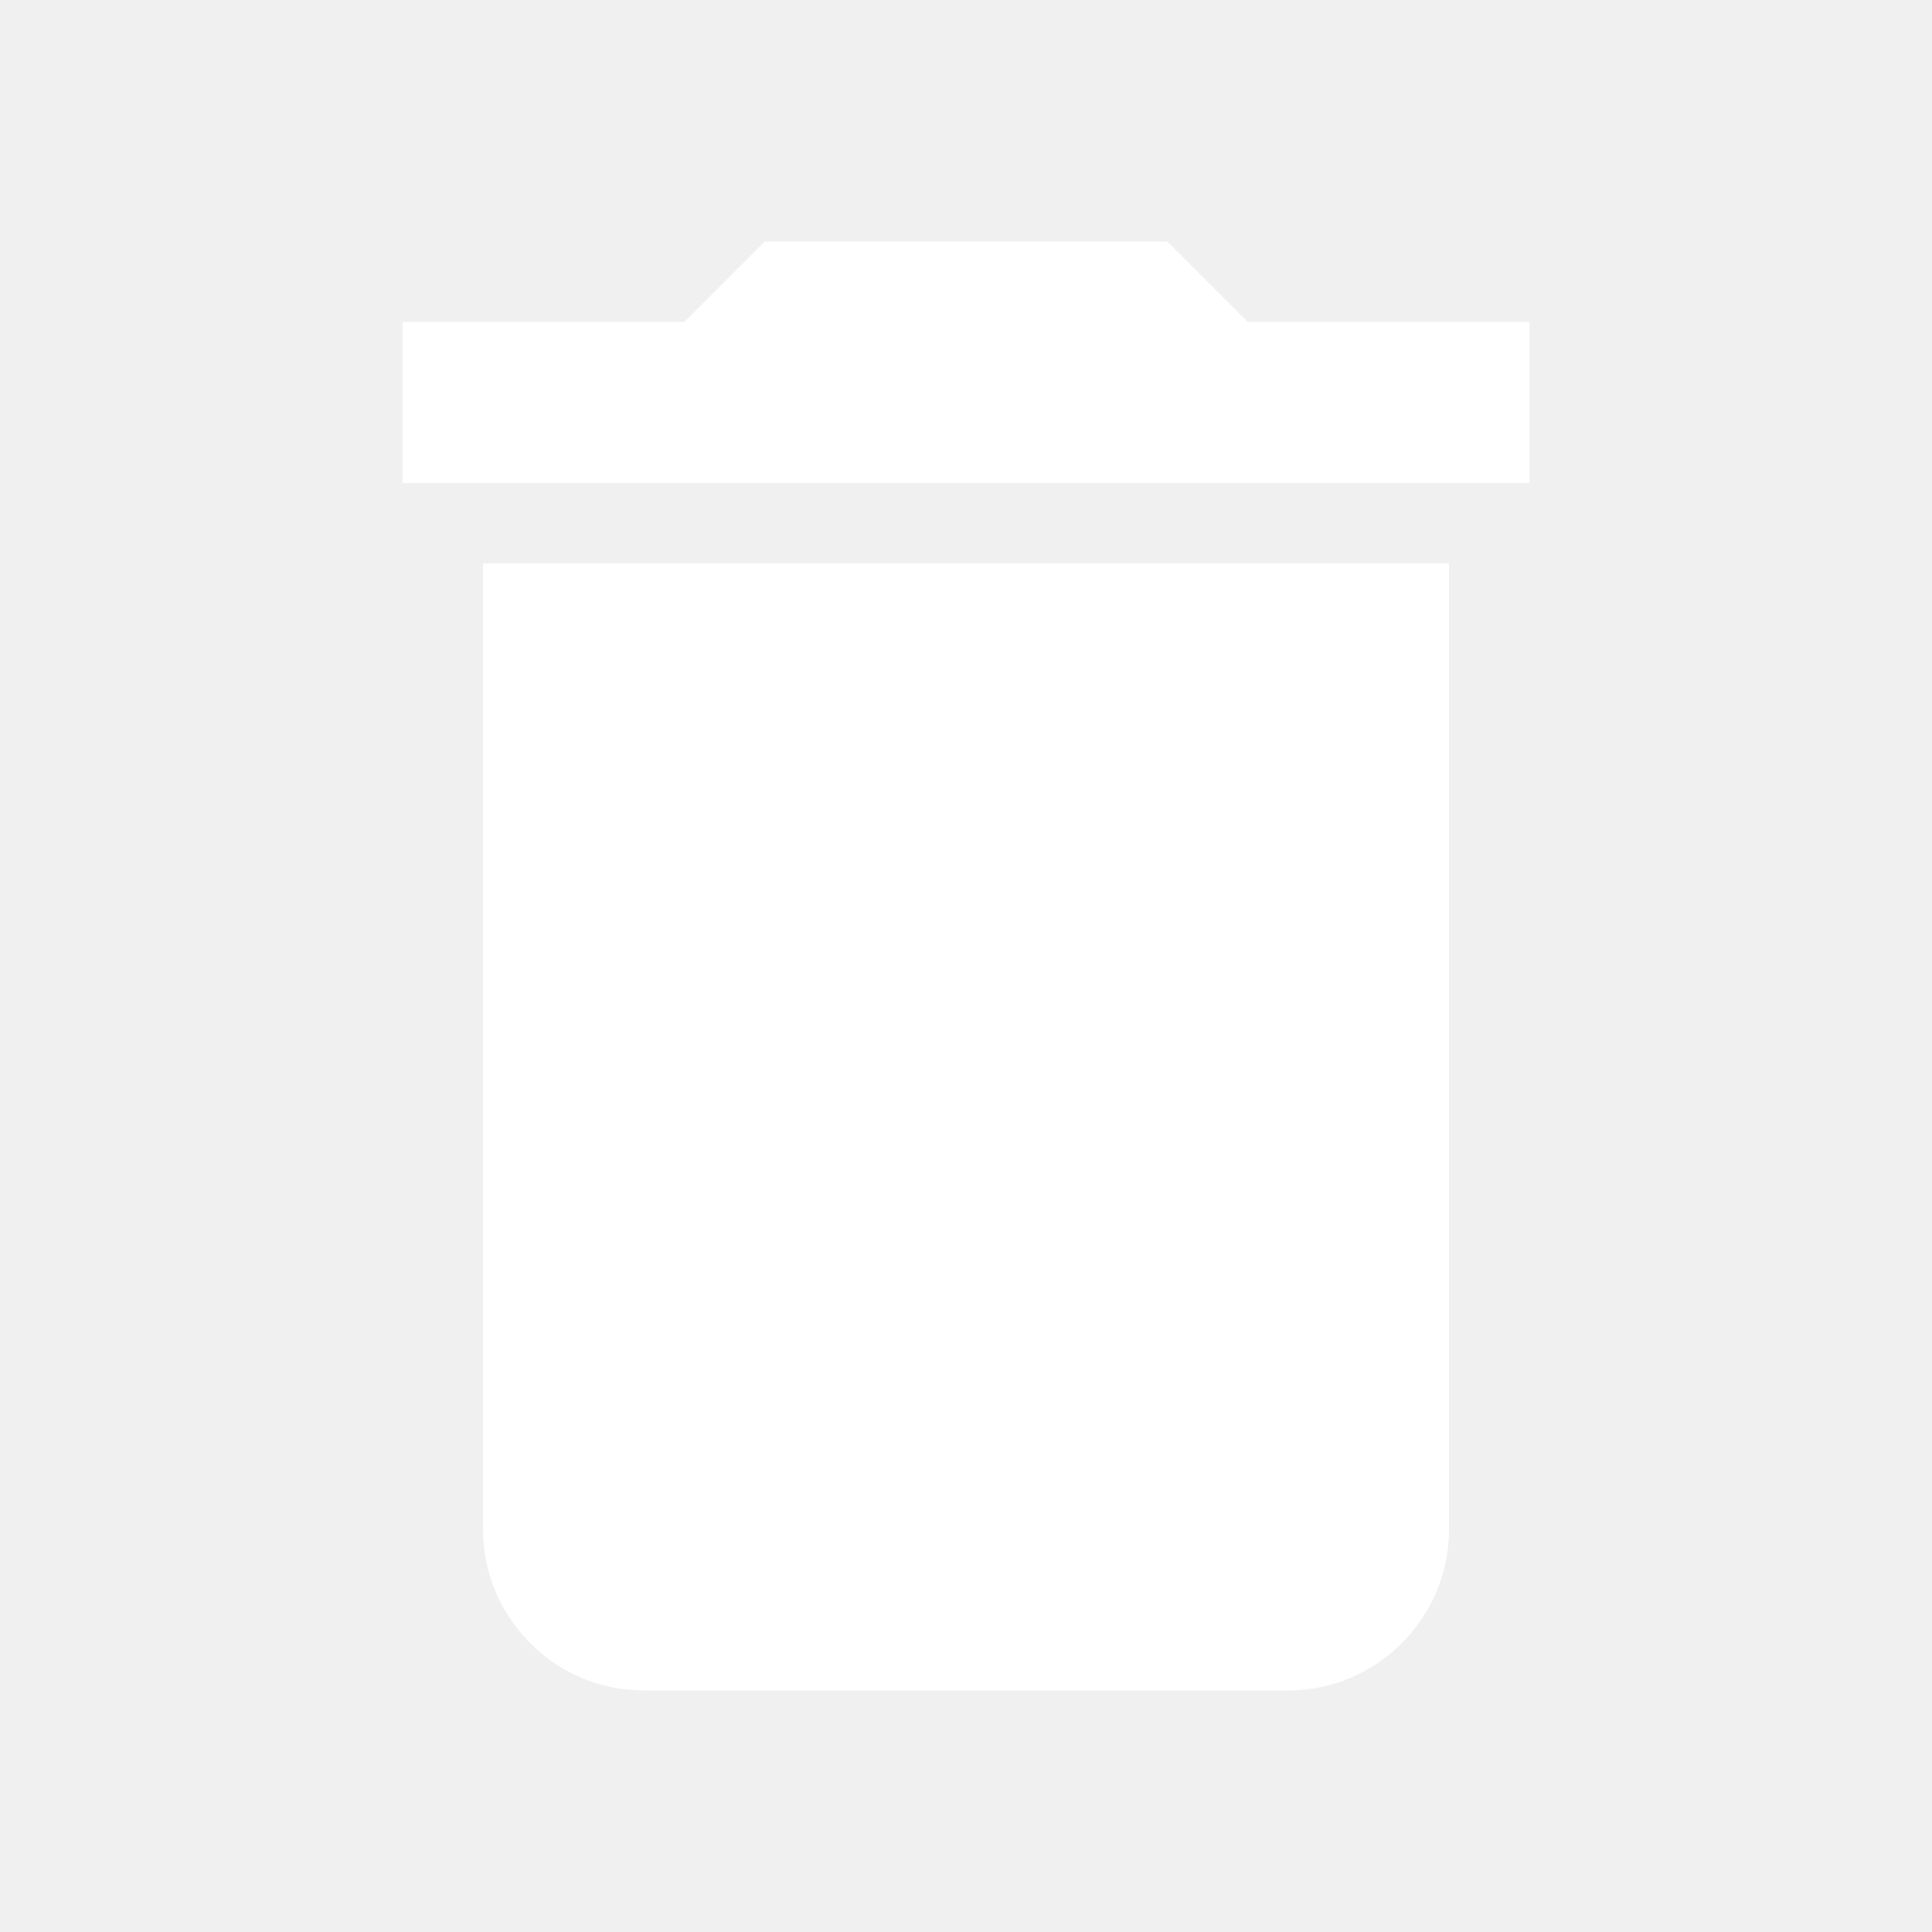
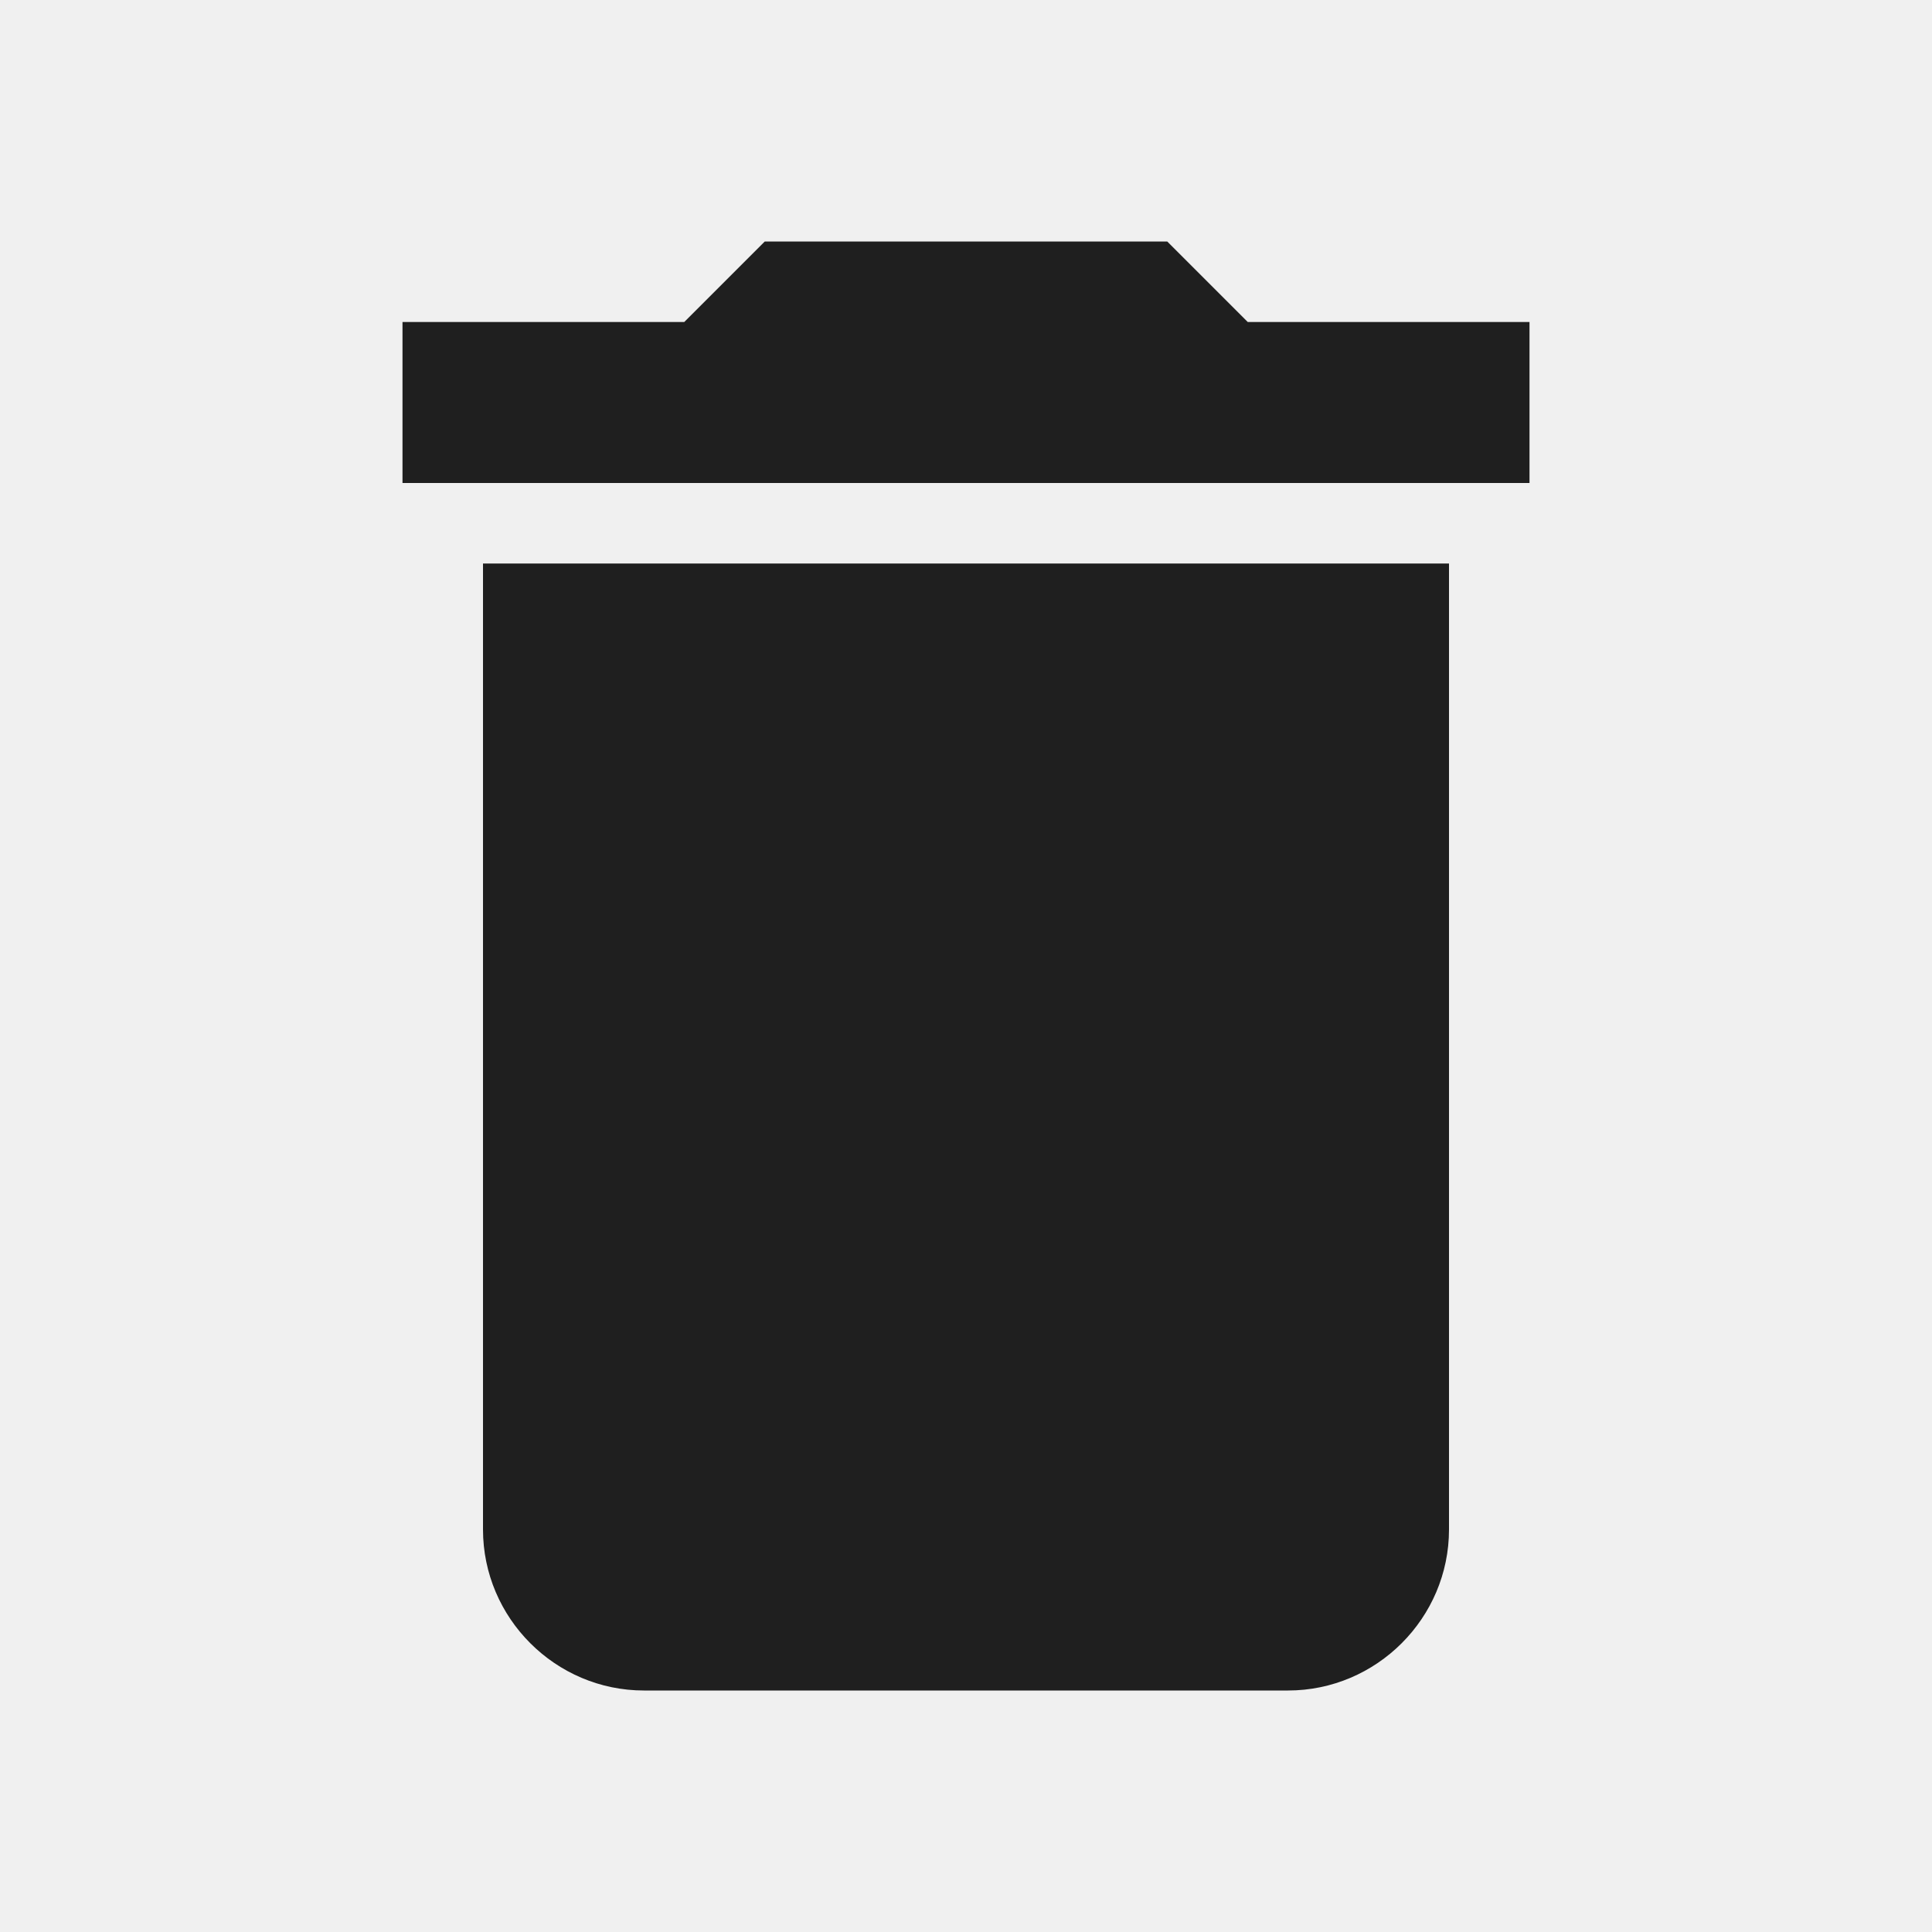
- <svg xmlns="http://www.w3.org/2000/svg" fill="#ffffff" height="24" viewBox="0 0 24 24" width="24">
+ <svg xmlns="http://www.w3.org/2000/svg" fill="#1f1f1f" height="24" viewBox="0 0 24 24" width="24">
  <path d="M6 19c0 1.1.9 2 2 2h8c1.1 0 2-.9 2-2V7H6v12zM19 4h-3.5l-1-1h-5l-1 1H5v2h14V4z" />
  <path d="M0 0h24v24H0z" fill="none" />
</svg>
